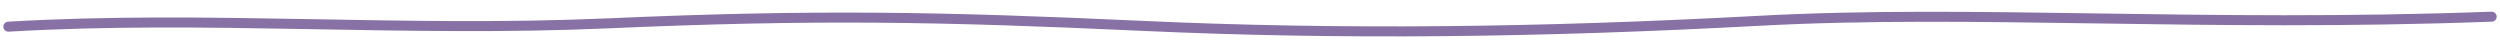
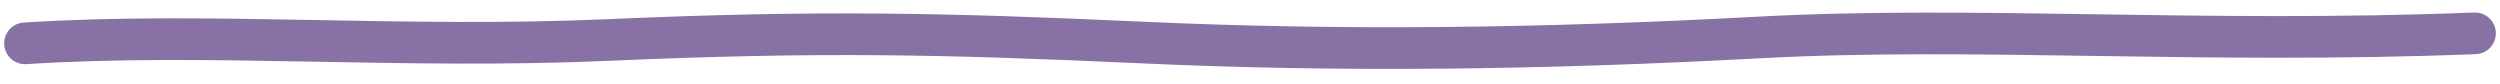
- <svg xmlns="http://www.w3.org/2000/svg" width="300" height="5" viewBox="0 0 300 5" preserveAspectRatio="none">
-   <path d="M1 3.2 C25 1.8 48 3.9 73 2.8 S113 2 137 3.1 S185 3.9 211 2.5 S264 3.3 299 2" fill="none" stroke="#8871a5" stroke-width="1.2" stroke-linecap="round" vector-effect="non-scaling-stroke" />
+ <svg xmlns="http://www.w3.org/2000/svg" width="300" height="10" viewBox="0 0 300 10" preserveAspectRatio="none">
+   <path d="M3 5.2 C25 3.8 48 5.9 73 4.8 S113 4 137 5.1 S185 5.9 211 4.5 S264 5.3 297 4" fill="none" stroke="#8871a5" stroke-width="5" stroke-linecap="round" vector-effect="non-scaling-stroke" />
</svg>
